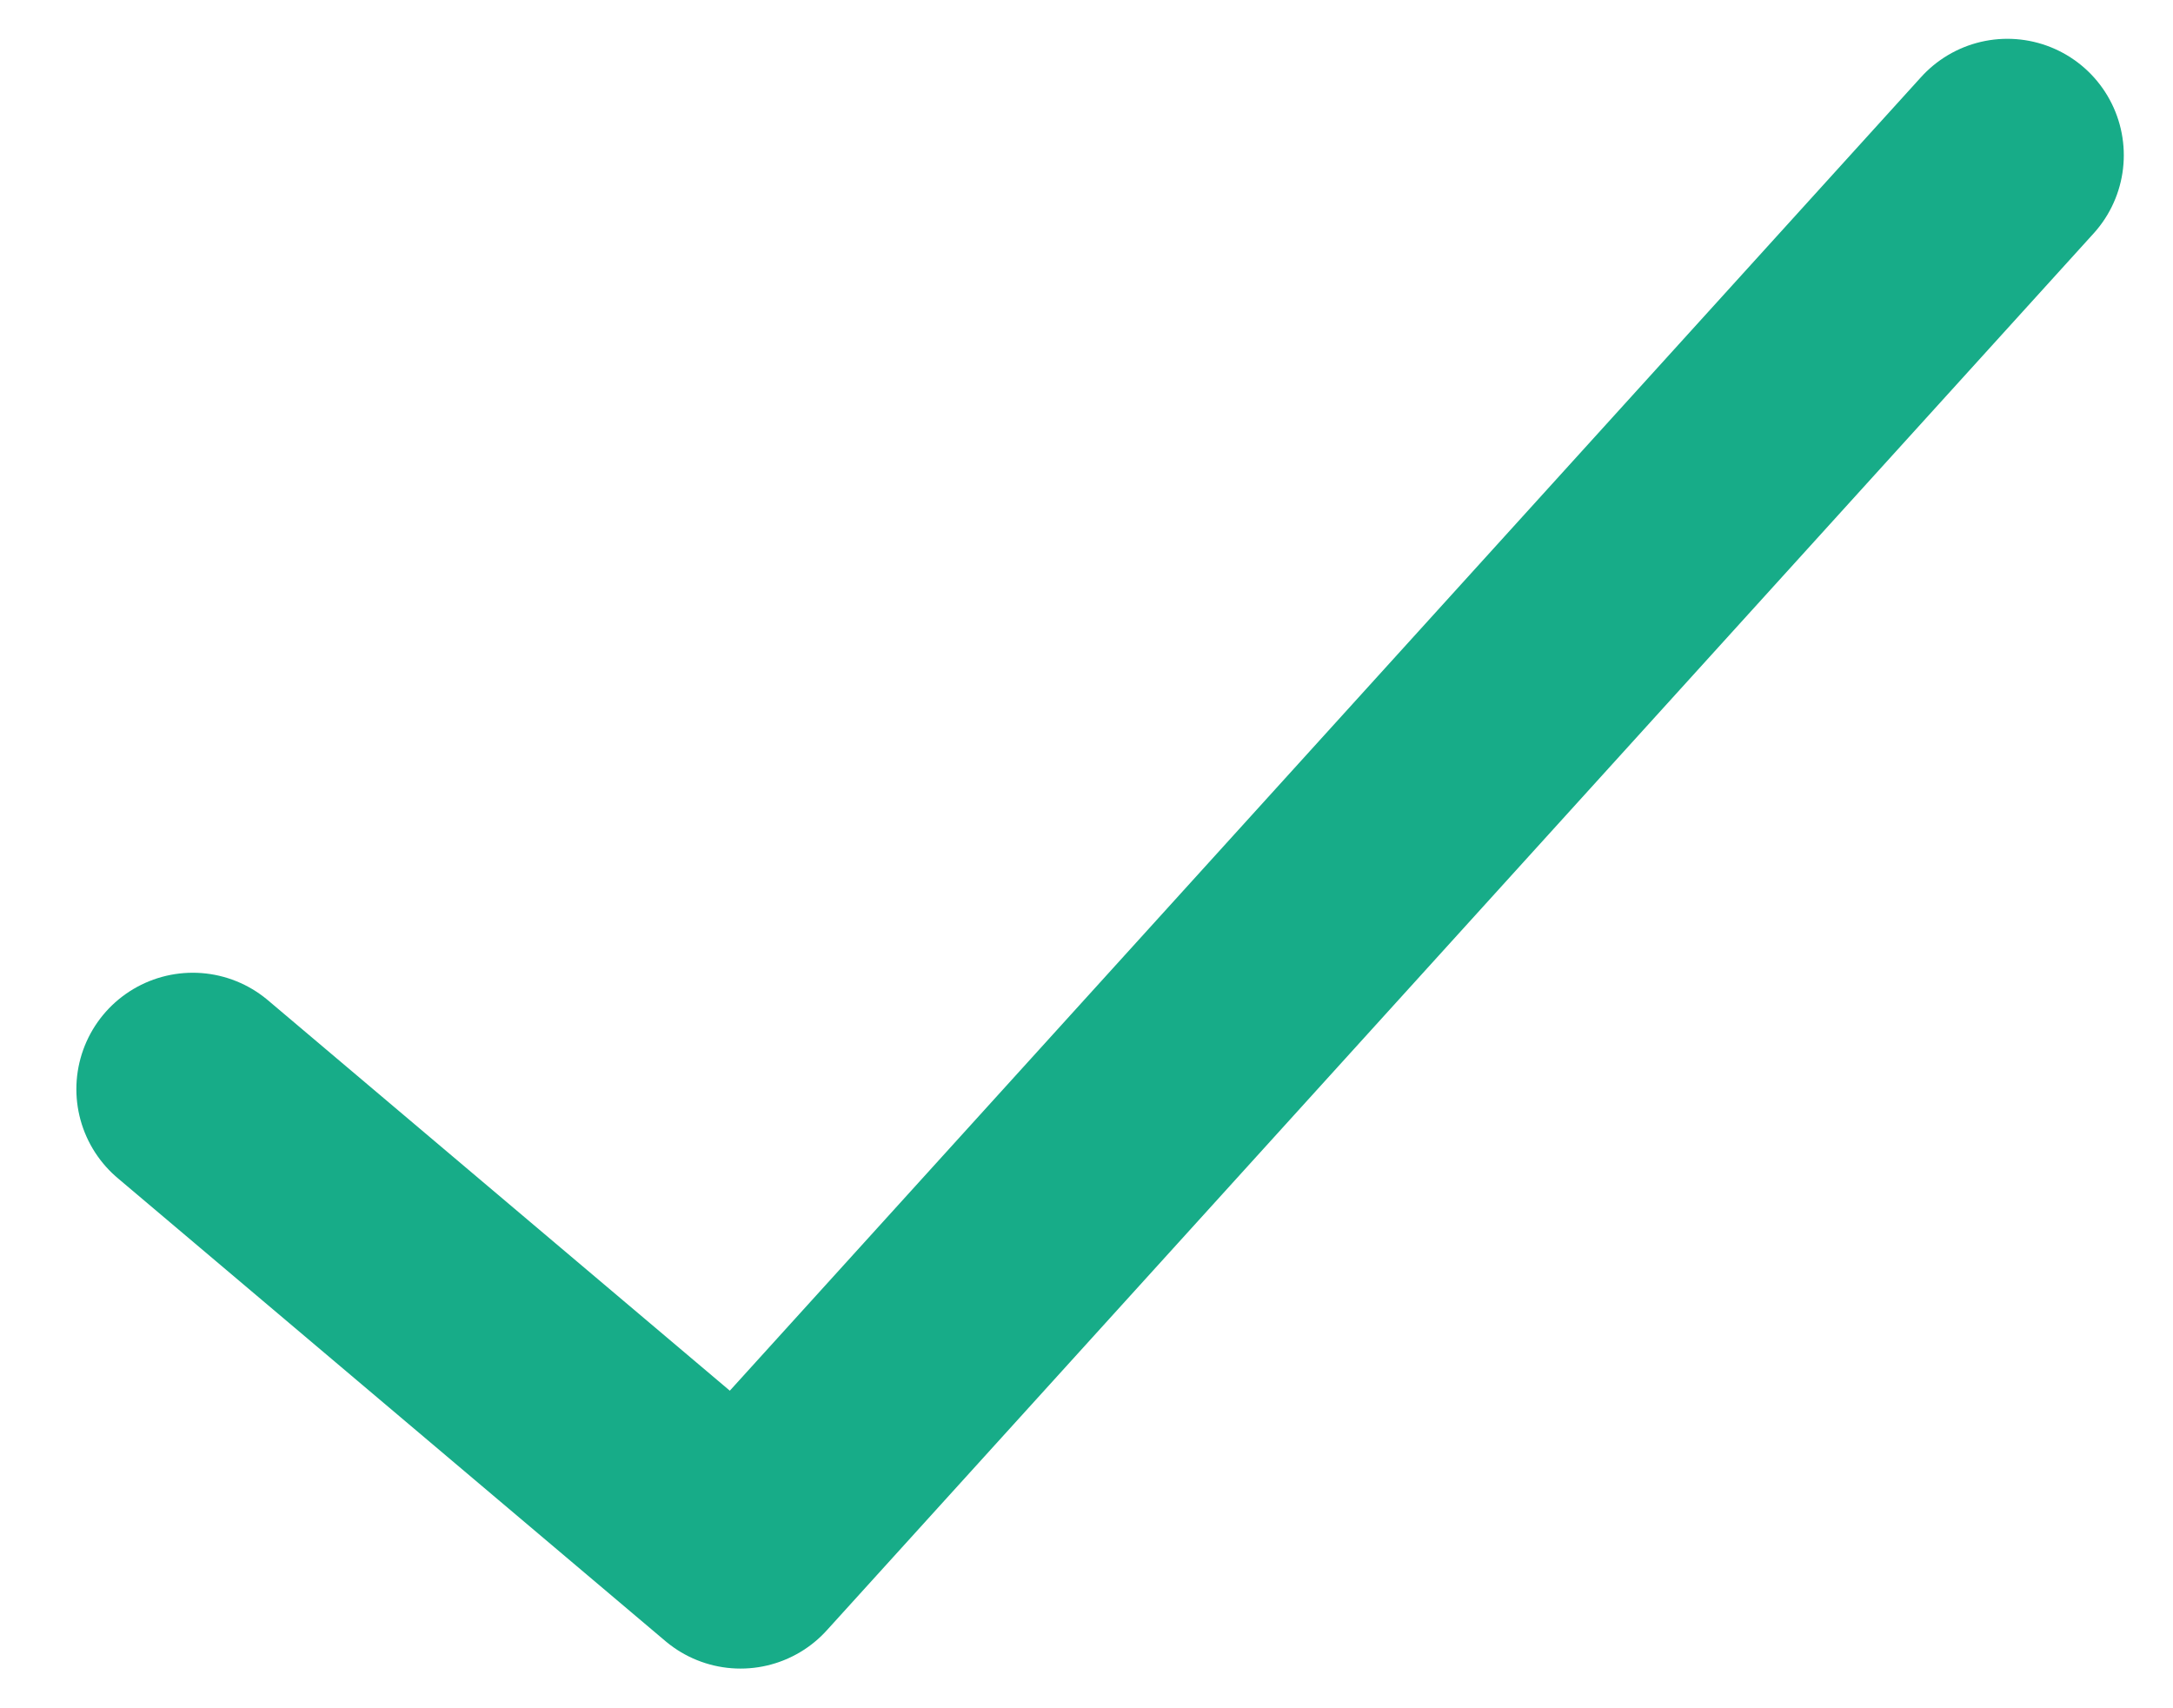
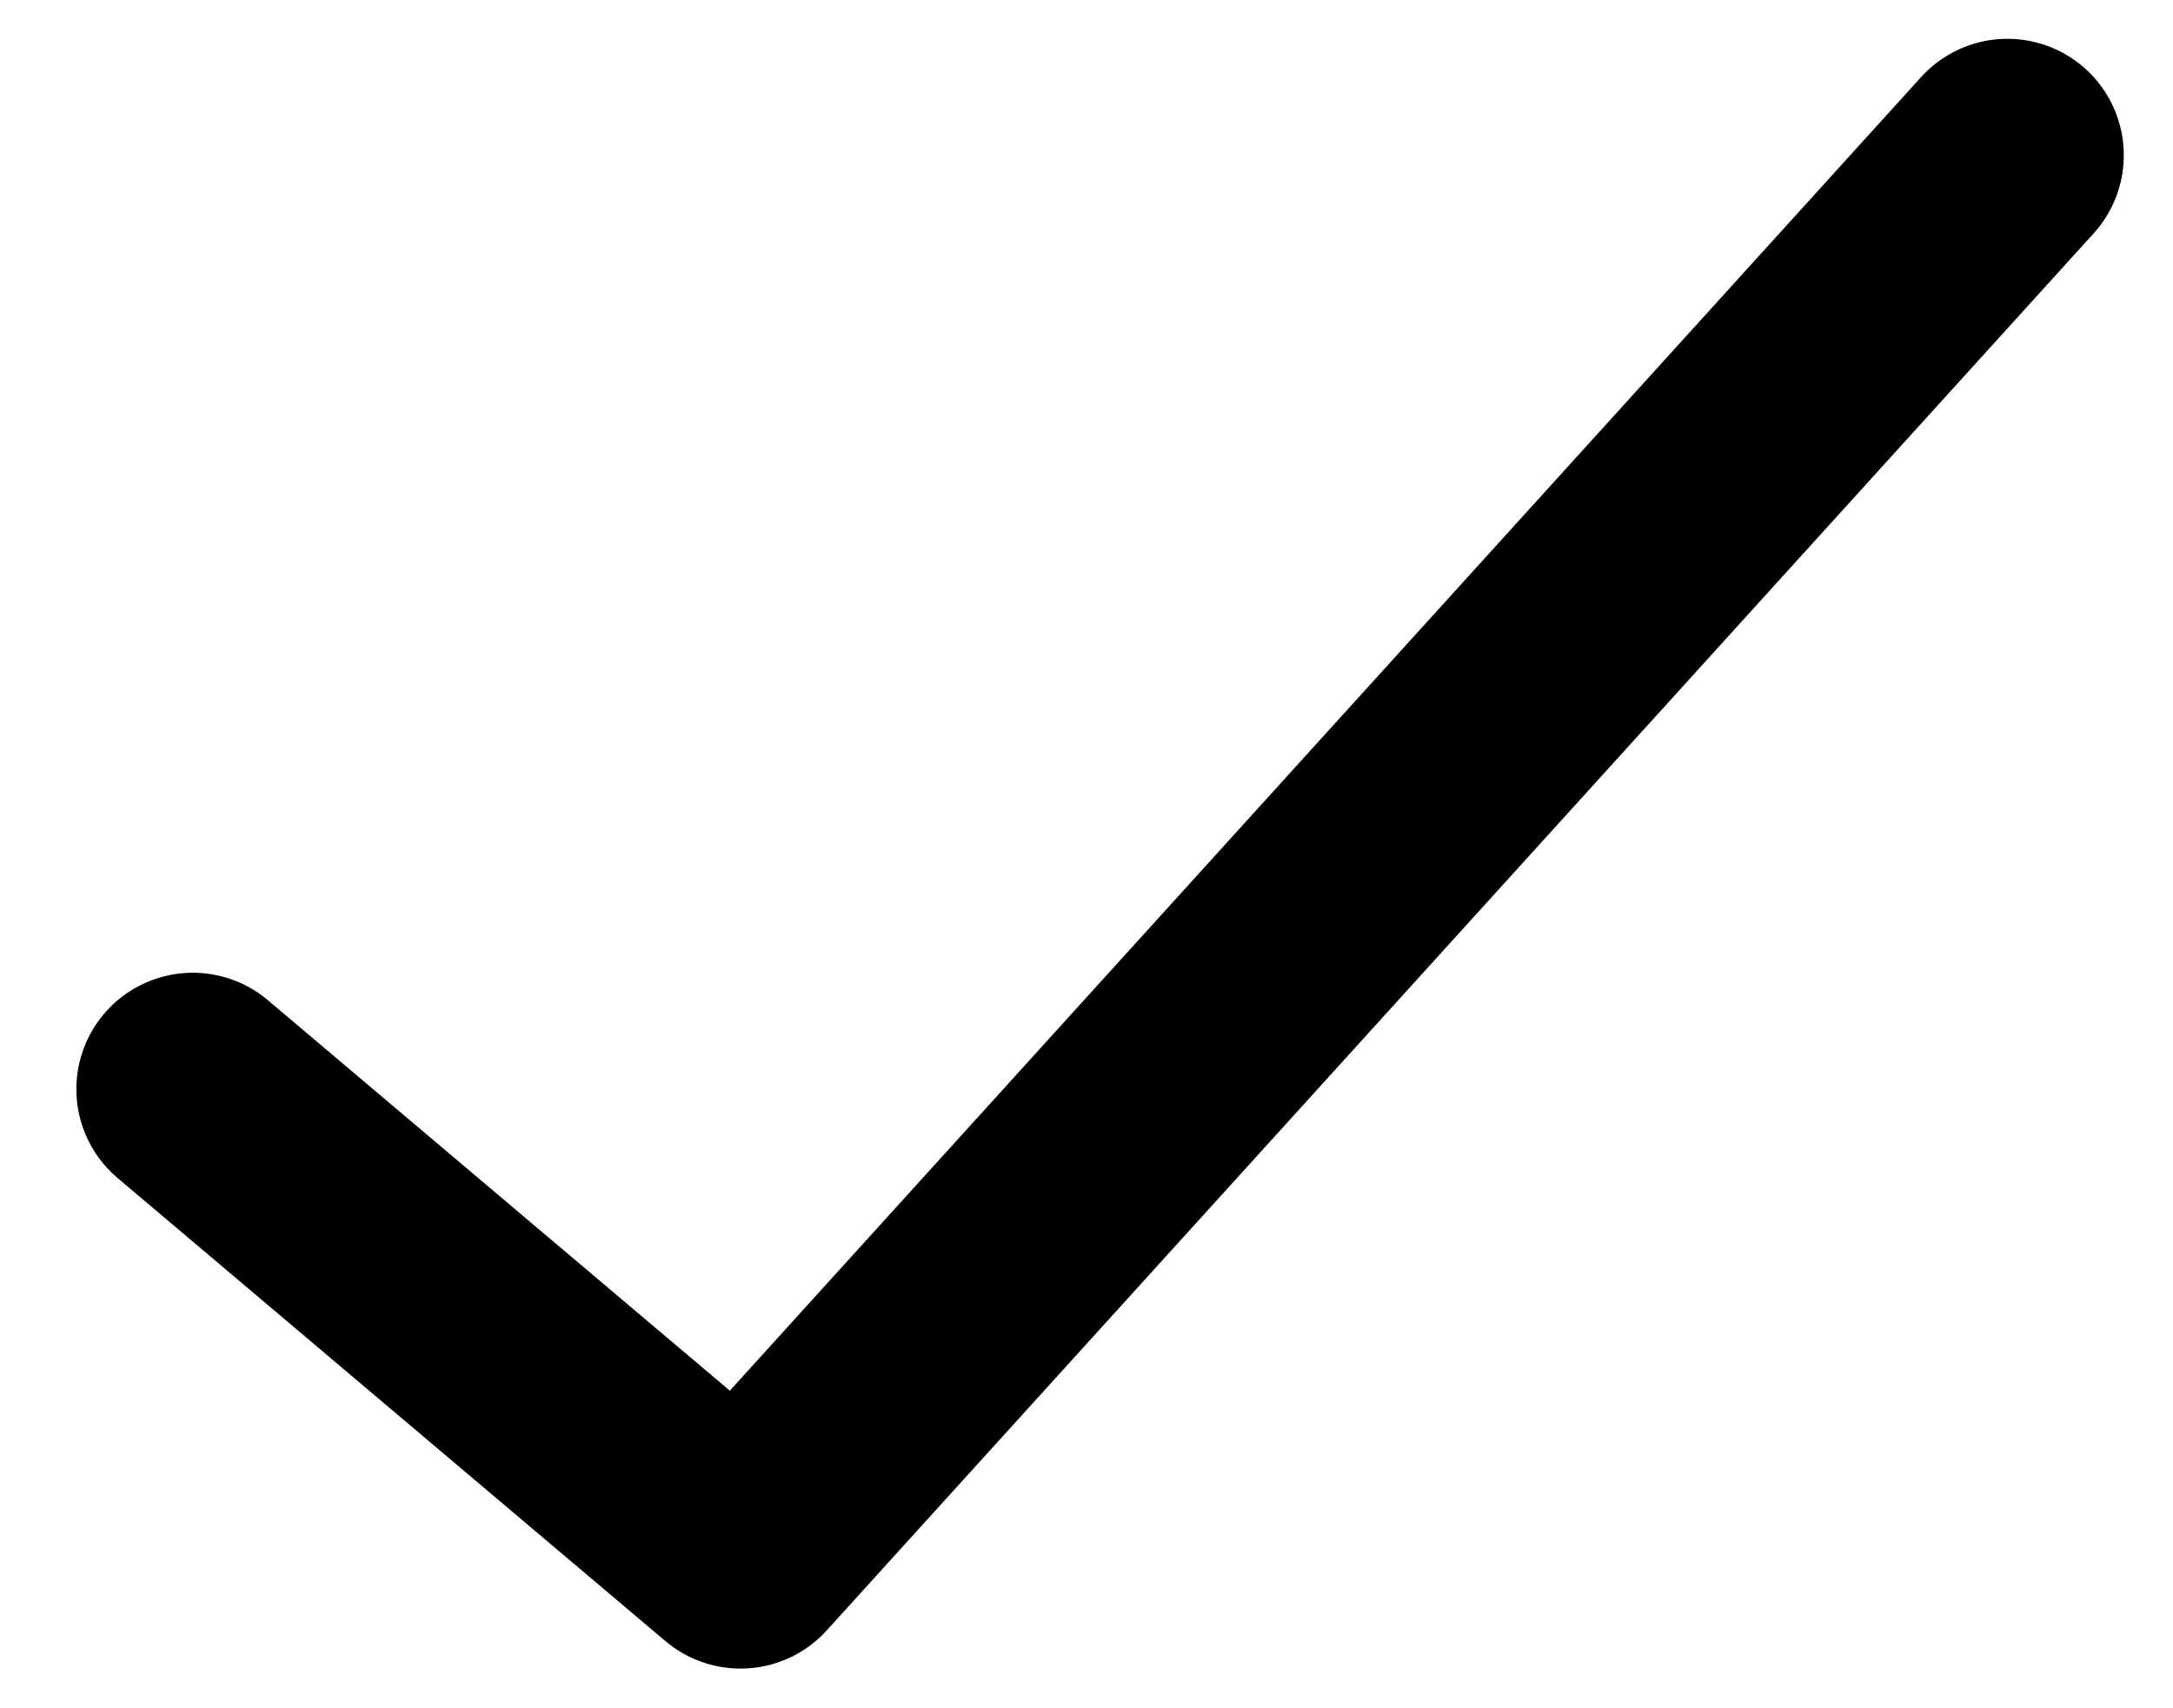
<svg xmlns="http://www.w3.org/2000/svg" width="14" height="11" viewBox="0 0 14 11" fill="none">
-   <path d="M1.242 7.017L4.771 10L12.933 1" stroke="#17AC88" stroke-width="1.5" stroke-linecap="round" stroke-linejoin="round" />
+   <path d="M1.242 7.017L4.771 10L12.933 1" stroke="currentColor" stroke-width="1.5" stroke-linecap="round" stroke-linejoin="round" />
</svg>
